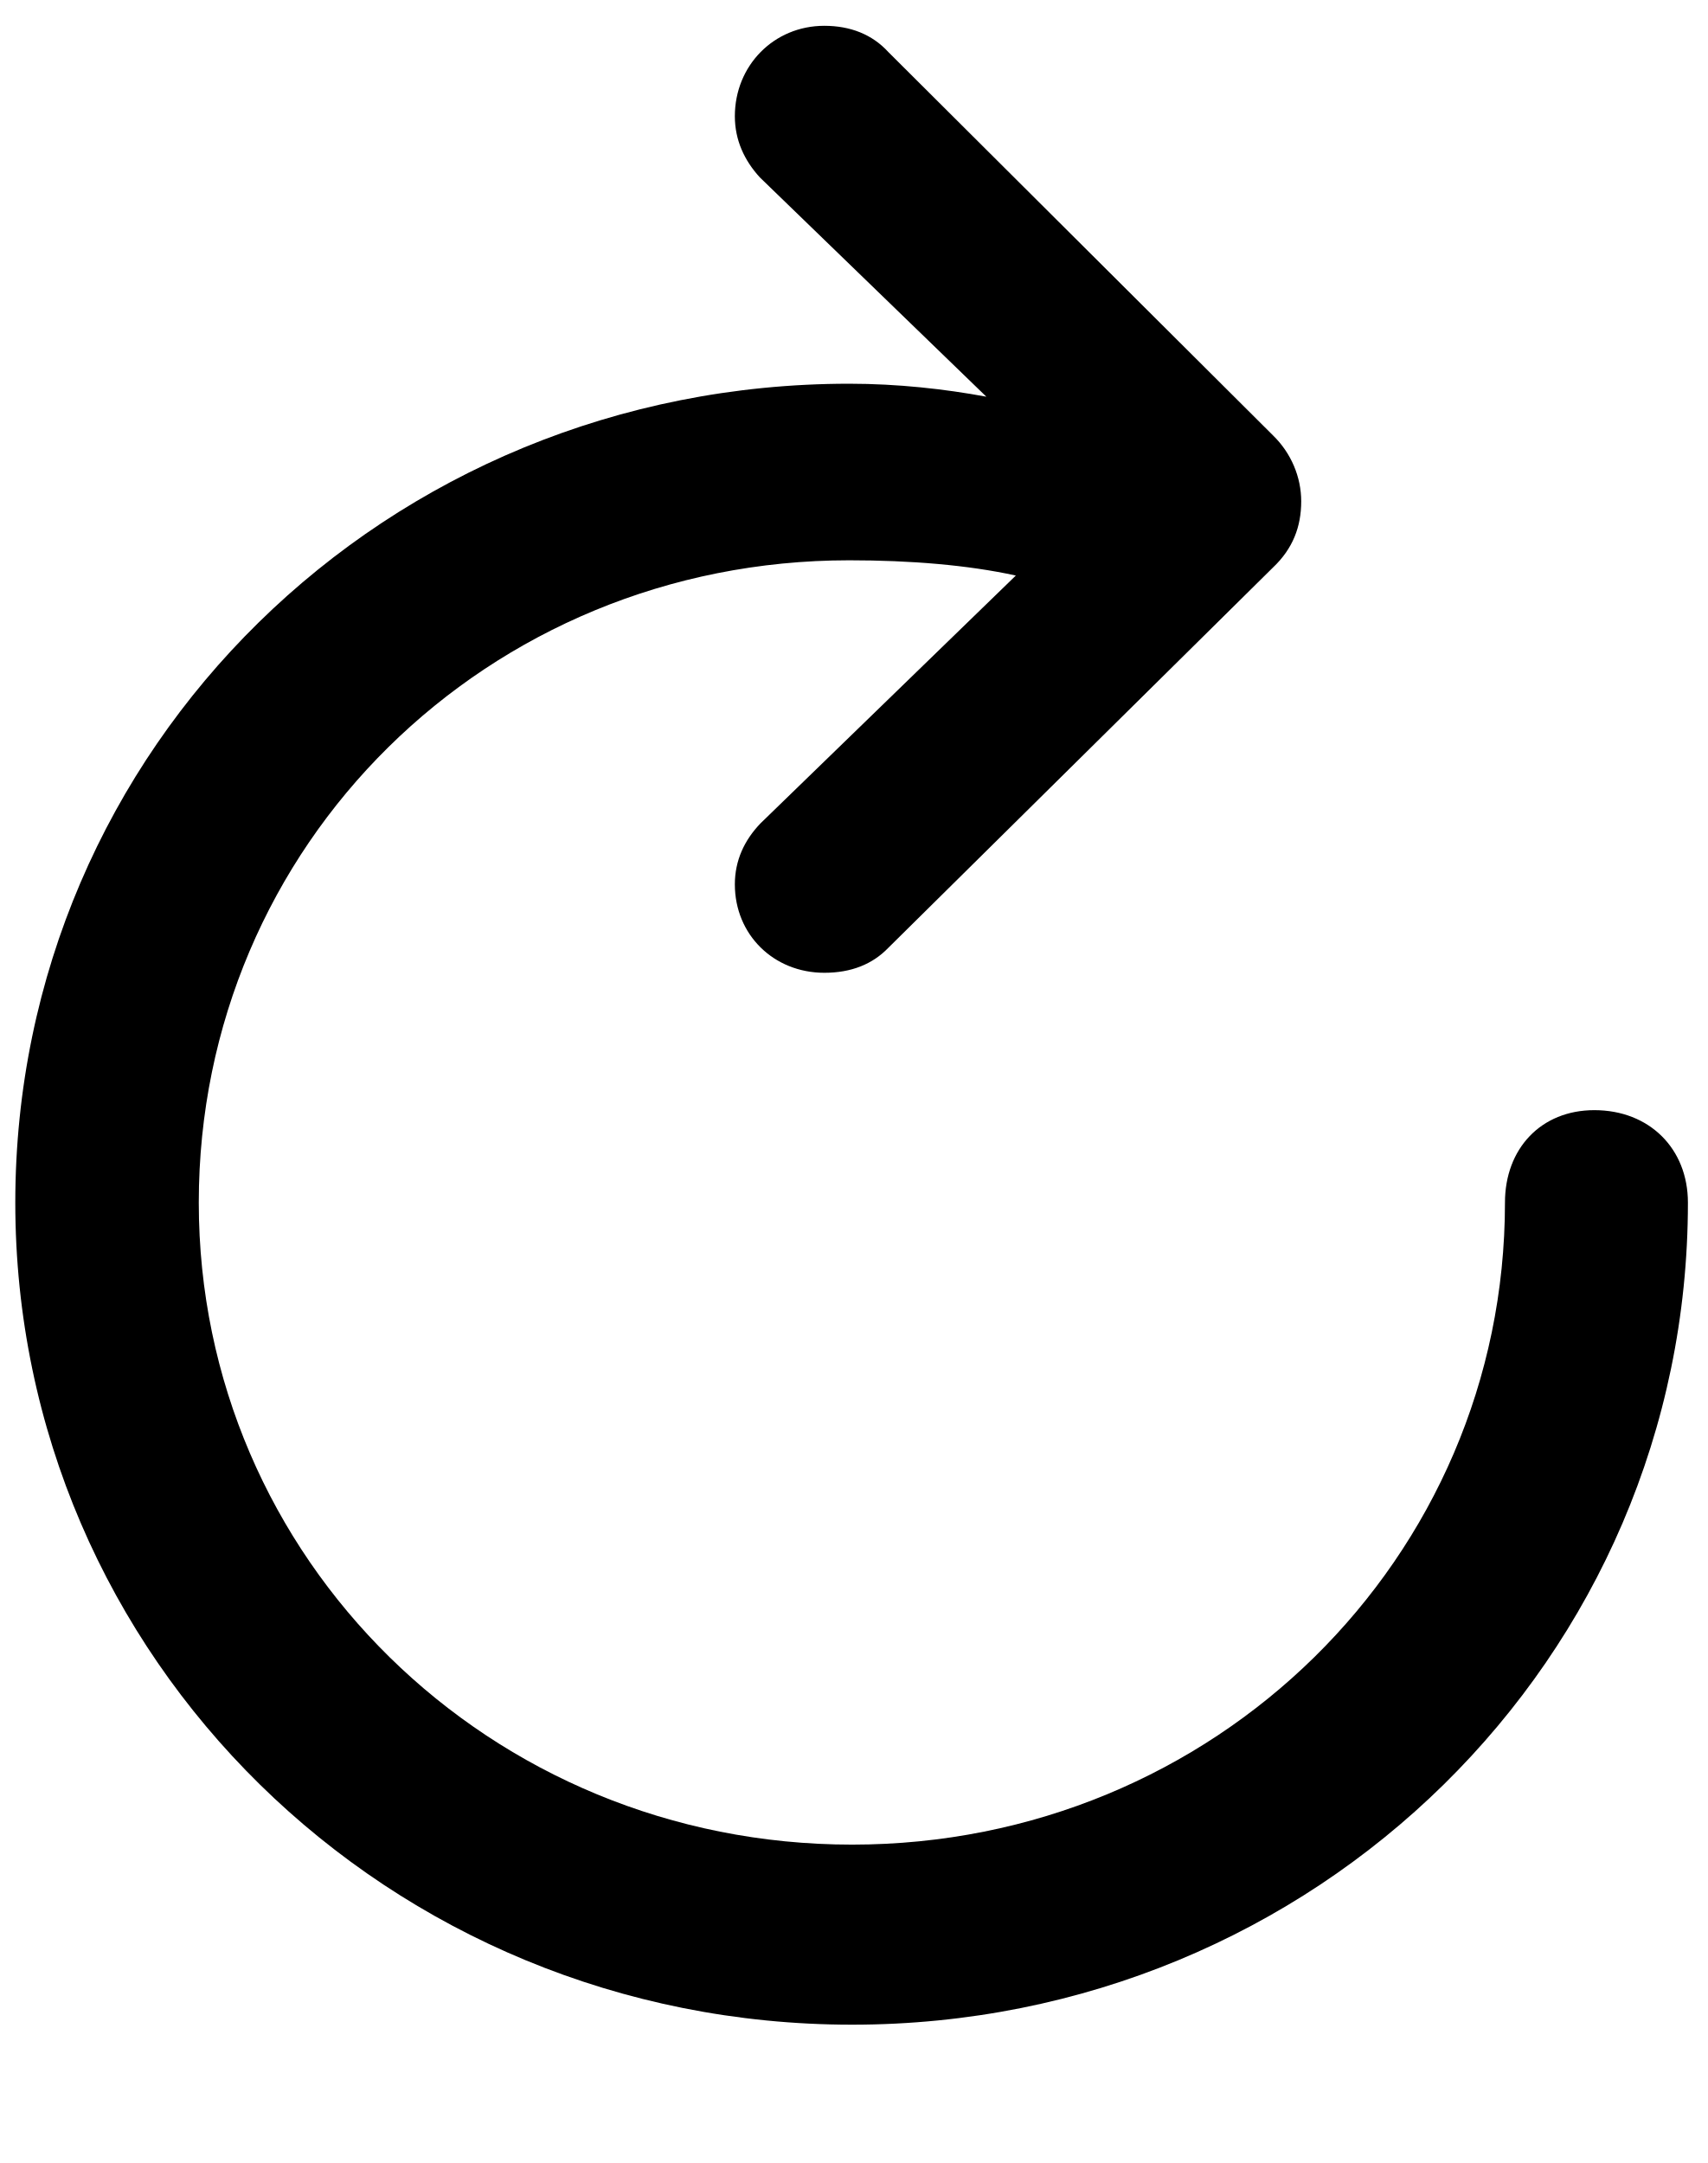
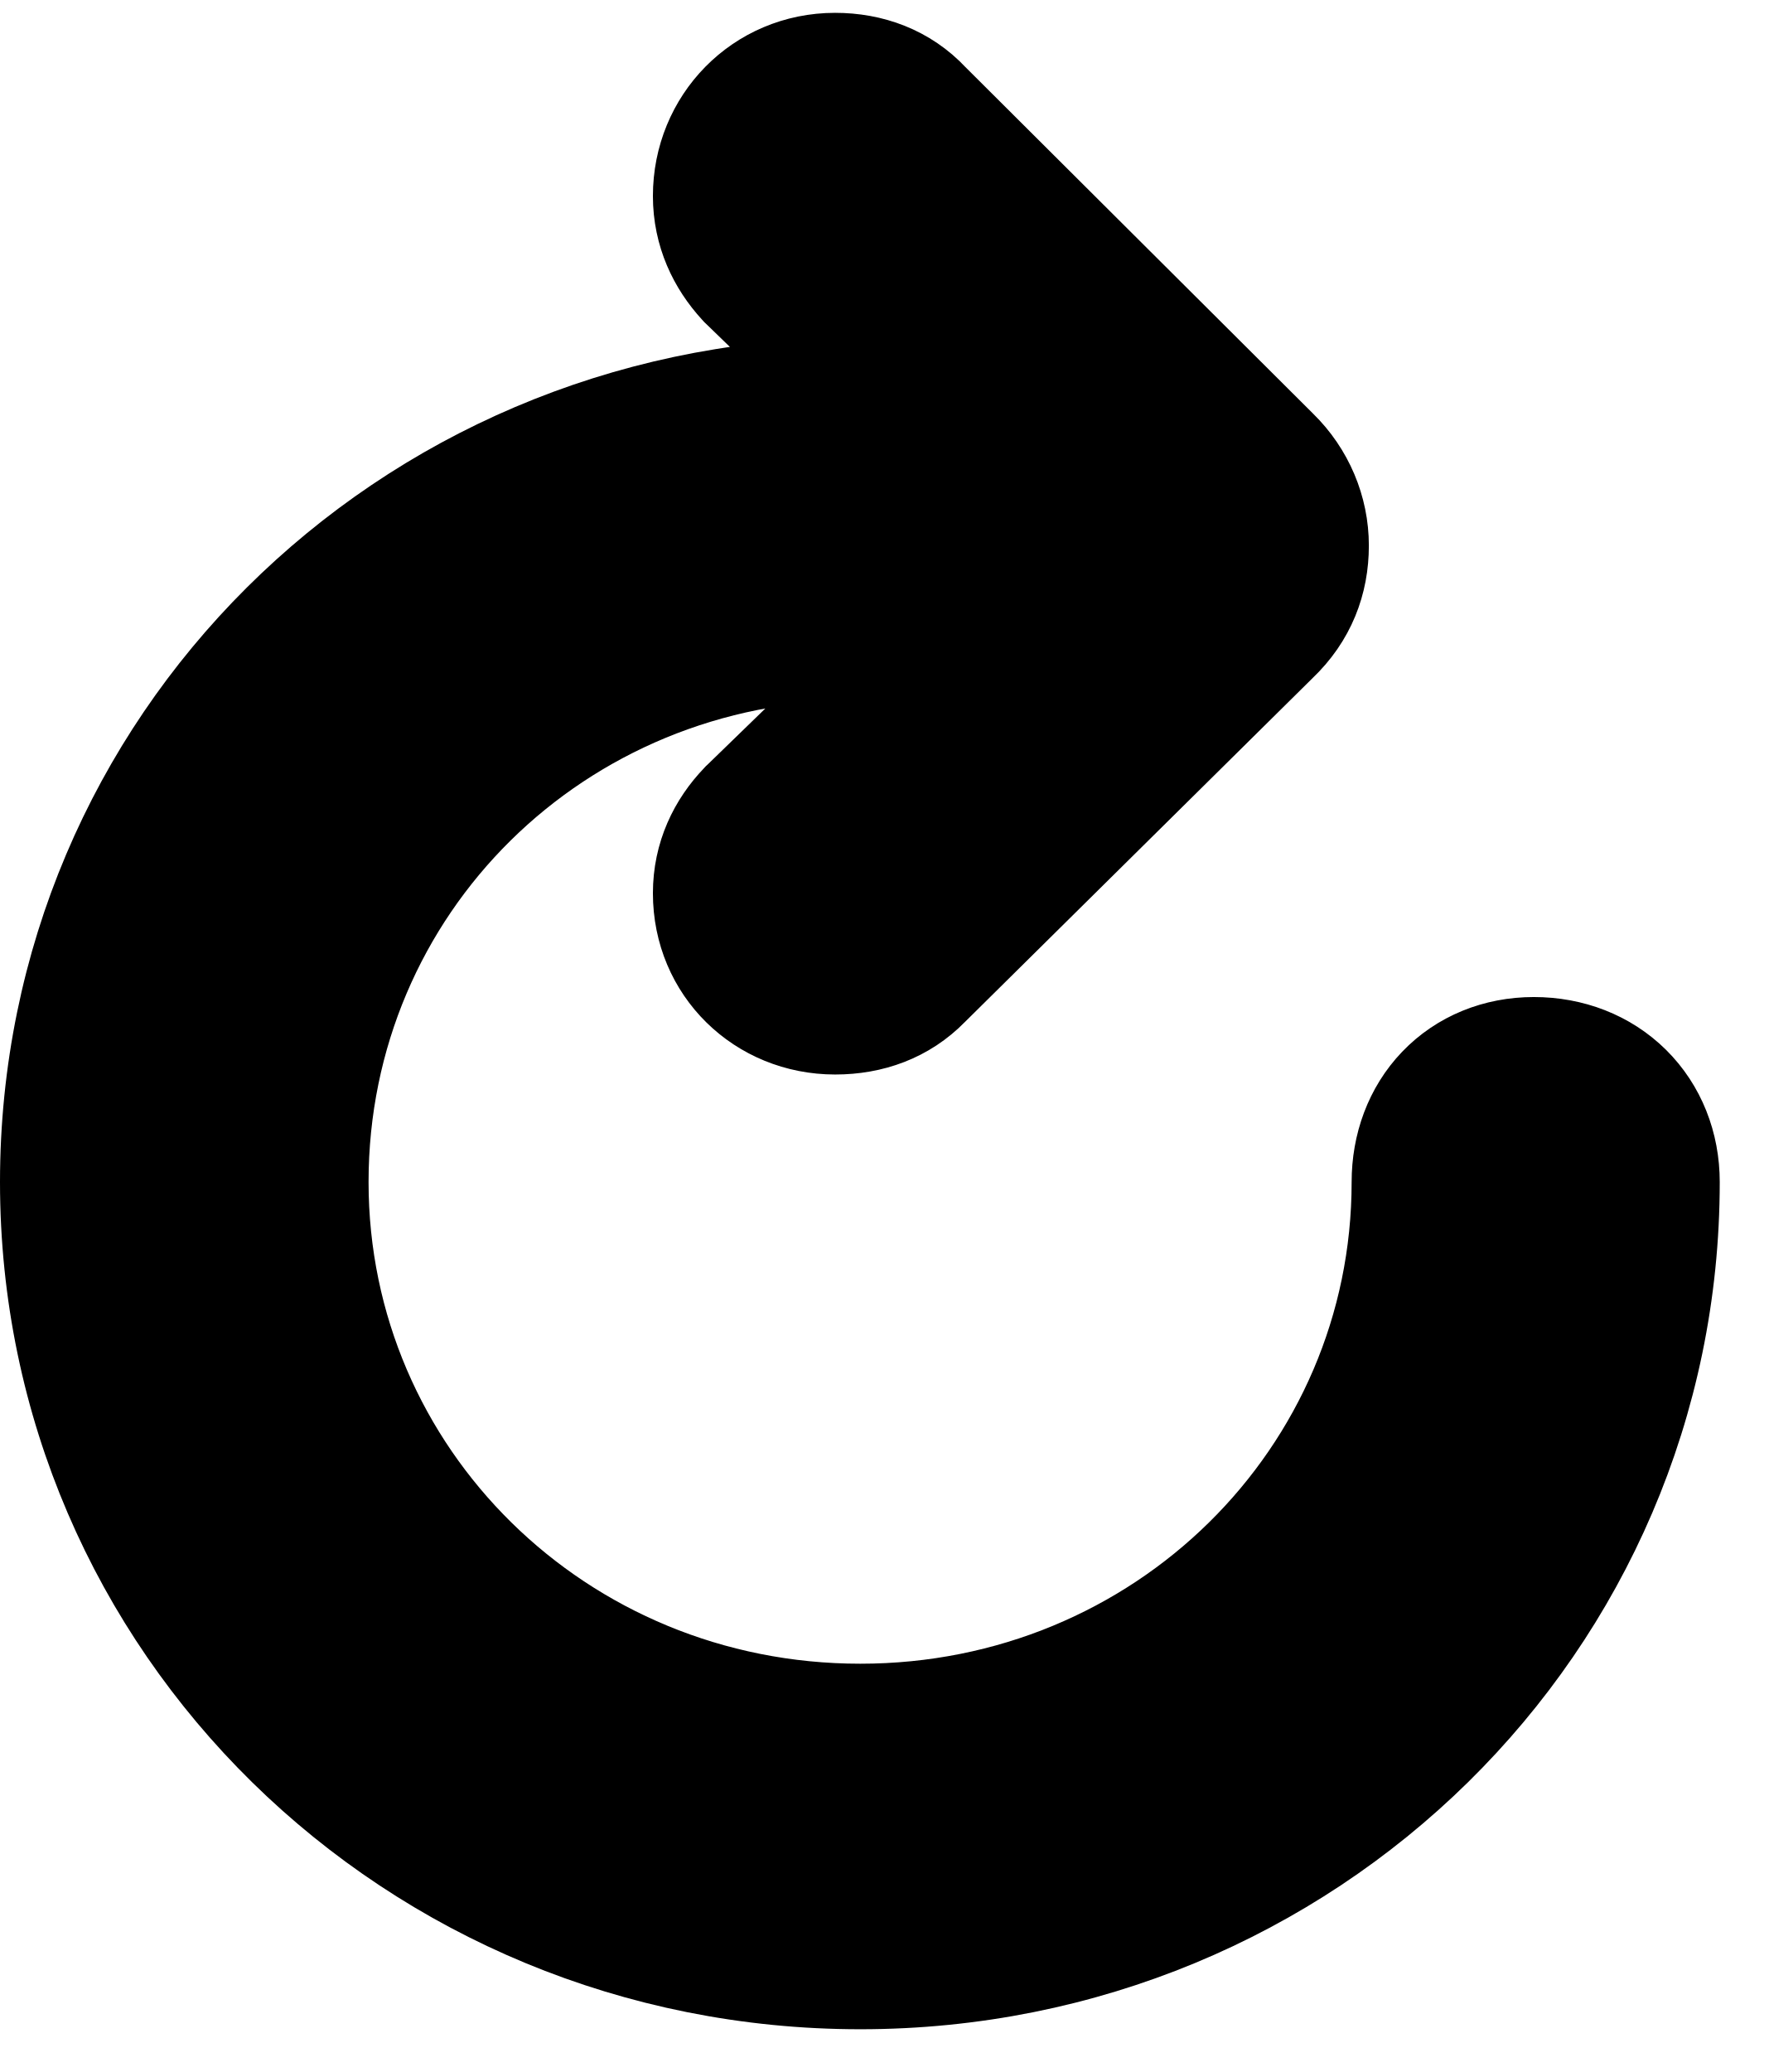
- <svg xmlns="http://www.w3.org/2000/svg" width="45" height="57" viewBox="0 0 45 57" fill="none">
-   <path d="M0.403 31.692C0.403 43.696 10.237 53.355 22.453 53.355C34.664 53.355 44.478 43.696 44.478 31.692C44.478 30.268 43.461 29.255 42.012 29.255C40.608 29.255 39.657 30.268 39.657 31.692C39.657 41.074 31.997 48.61 22.453 48.61C12.904 48.61 5.238 41.074 5.238 31.692C5.238 22.26 12.842 14.765 22.377 14.765C23.991 14.765 25.503 14.889 26.768 15.167L20.043 21.694C19.615 22.138 19.364 22.675 19.364 23.305C19.364 24.633 20.389 25.635 21.722 25.635C22.428 25.635 22.99 25.411 23.407 24.978L33.542 14.957C34.066 14.462 34.288 13.882 34.288 13.211C34.288 12.574 34.026 11.941 33.542 11.471L23.407 1.37C22.985 0.908 22.407 0.68 21.722 0.68C20.39 0.68 19.364 1.73 19.364 3.062C19.364 3.693 19.615 4.229 20.022 4.674L25.991 10.454C24.899 10.251 23.656 10.112 22.377 10.112C10.175 10.112 0.403 19.699 0.403 31.692Z" fill="black" />
+ <svg xmlns="http://www.w3.org/2000/svg" width="35" height="41" viewBox="0 0 35 41" fill="none">
+   <path d="M14.676 5.694L16.731 7.685C7.993 7.812 1 14.728 1 23.39C1 32.14 8.167 39.154 17.028 39.154C25.887 39.154 33.039 32.139 33.039 23.39C33.039 22.66 32.774 21.982 32.273 21.485C31.772 20.989 31.091 20.729 30.359 20.729C29.63 20.729 28.96 20.998 28.475 21.504C27.994 22.006 27.753 22.68 27.753 23.39C27.753 29.217 22.997 33.921 17.028 33.921C11.056 33.921 6.295 29.216 6.295 23.39C6.295 17.527 11.017 12.854 16.977 12.854C17.247 12.854 17.512 12.859 17.768 12.87L14.689 15.859L14.677 15.87L14.665 15.883C14.22 16.345 13.923 16.951 13.923 17.675C13.923 19.146 15.084 20.262 16.53 20.262C17.236 20.262 17.89 20.03 18.389 19.518L25.281 12.703C25.846 12.166 26.094 11.504 26.094 10.795C26.094 10.09 25.806 9.403 25.288 8.897L18.398 2.031C17.896 1.491 17.225 1.254 16.53 1.254C15.056 1.254 13.923 2.431 13.923 3.878C13.923 4.598 14.217 5.197 14.635 5.652L14.655 5.674L14.676 5.694Z" fill="black" stroke="black" stroke-width="2" />
</svg>
